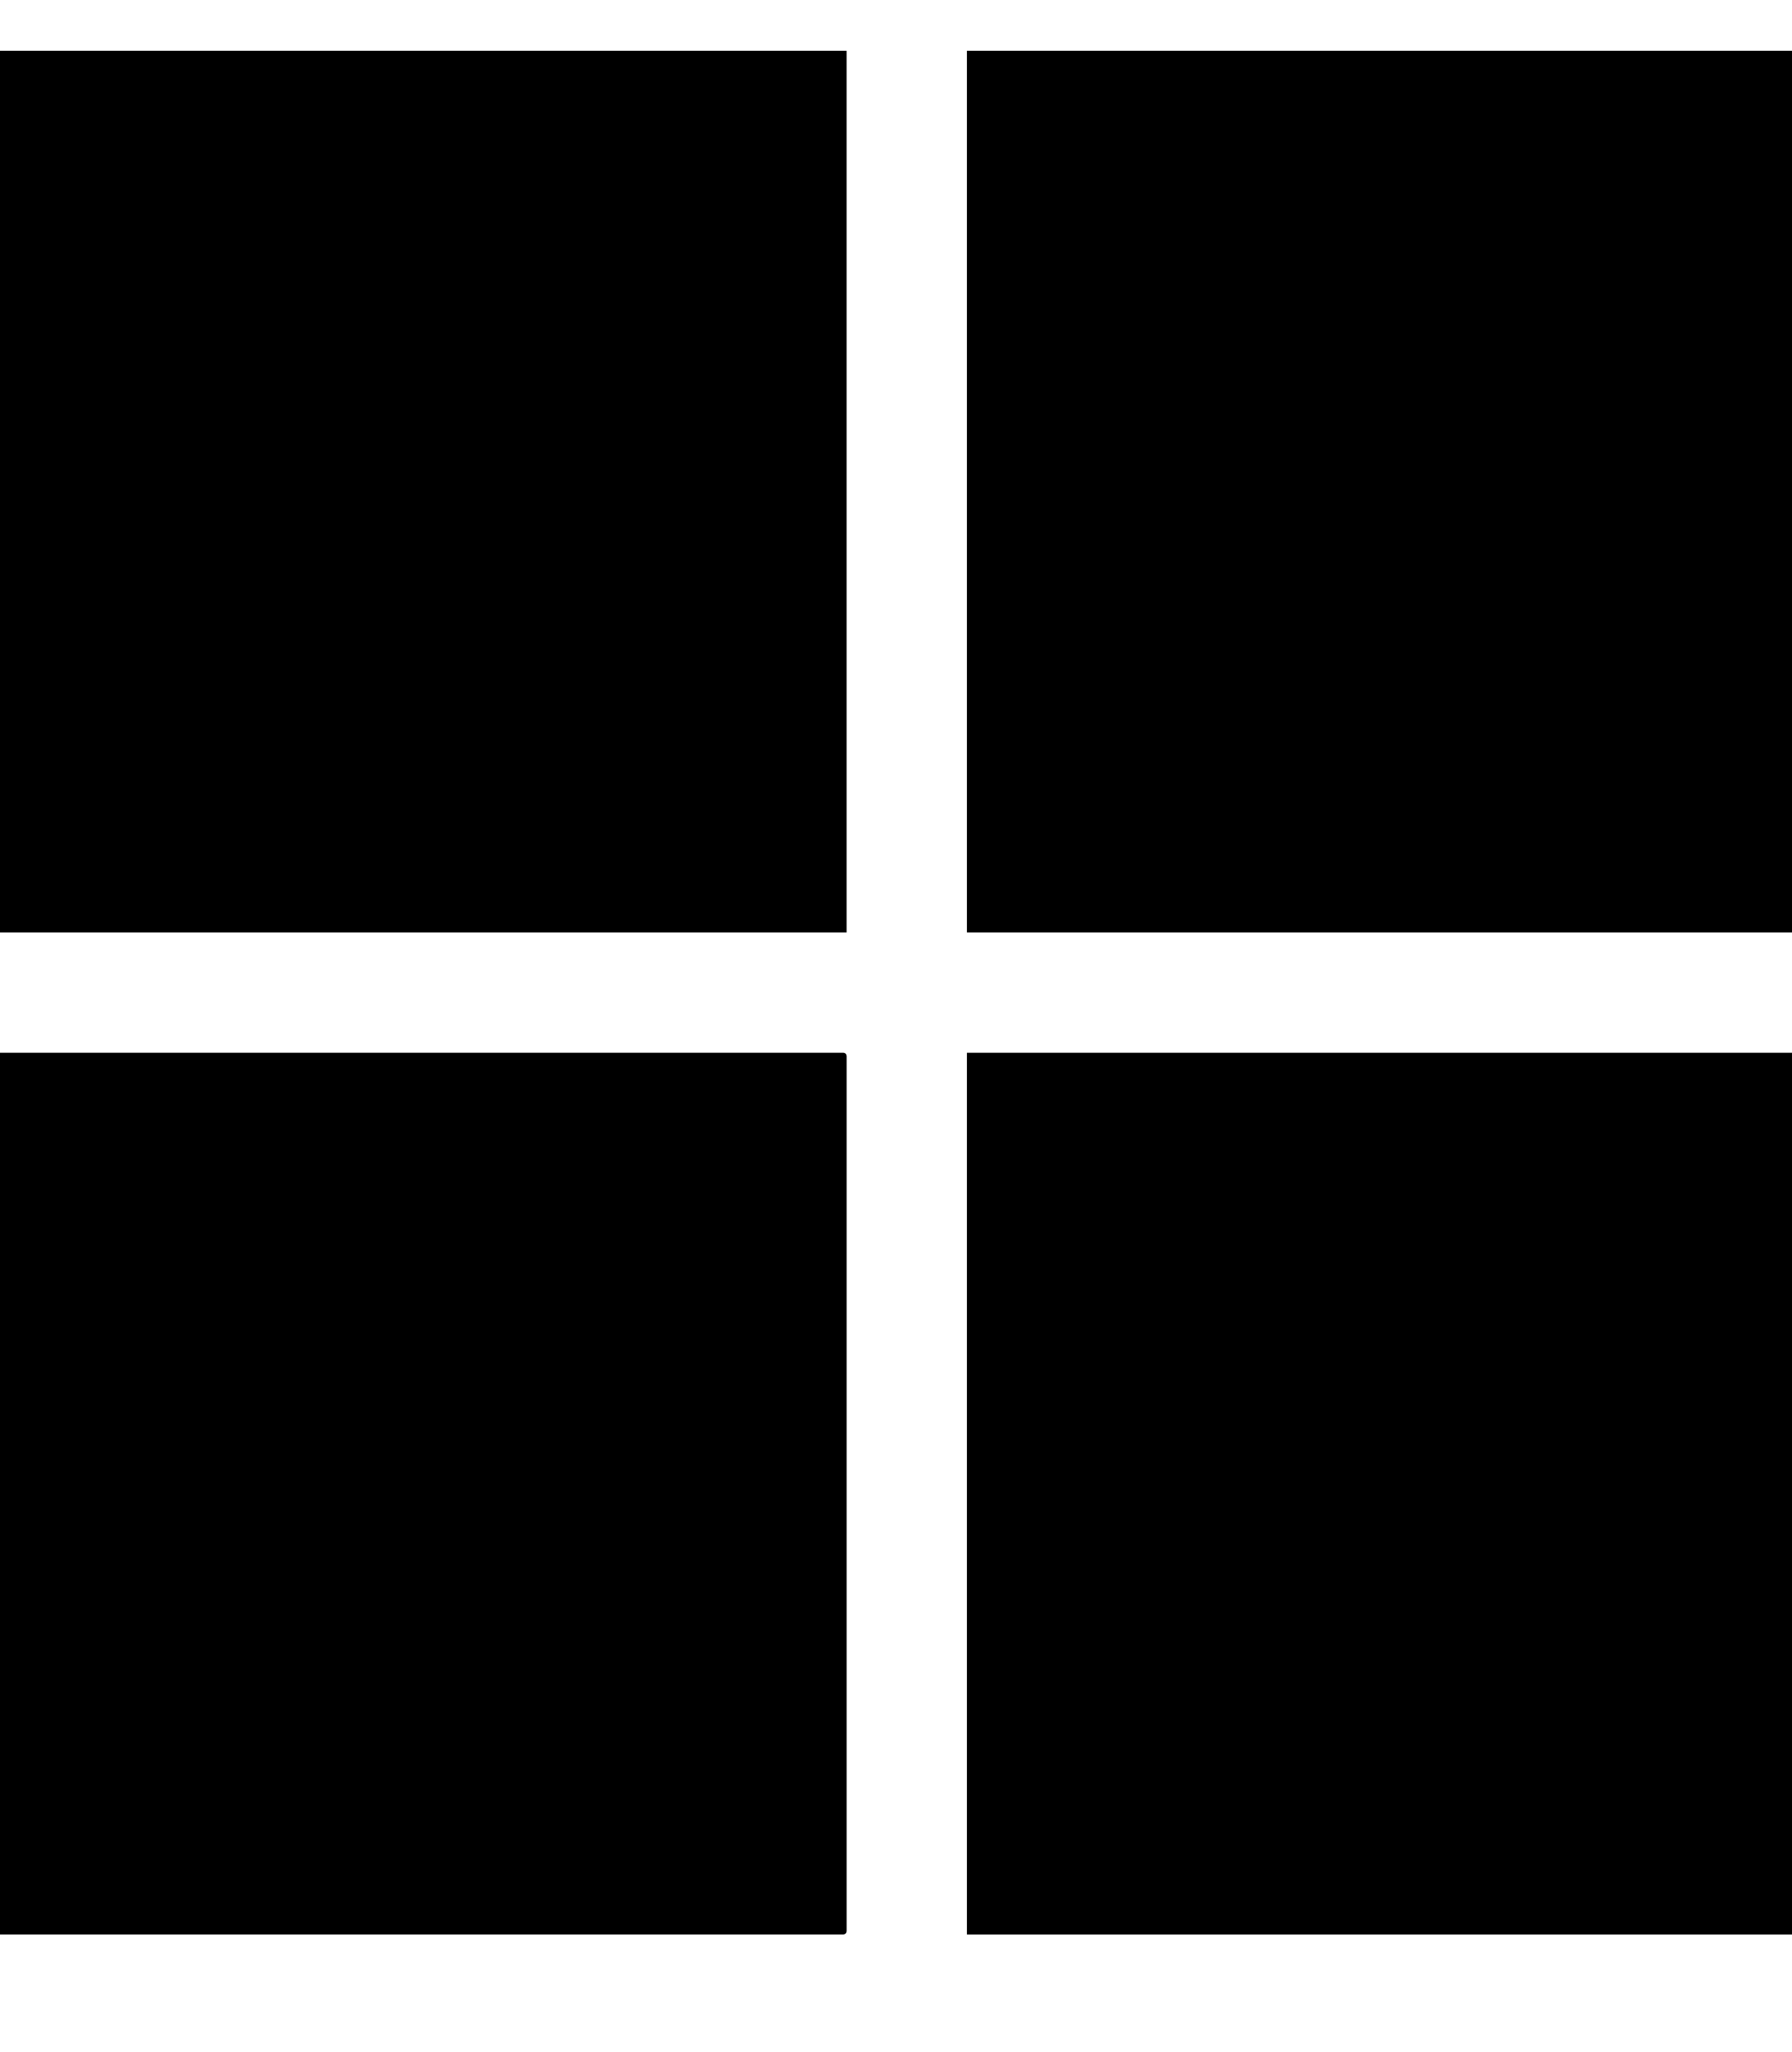
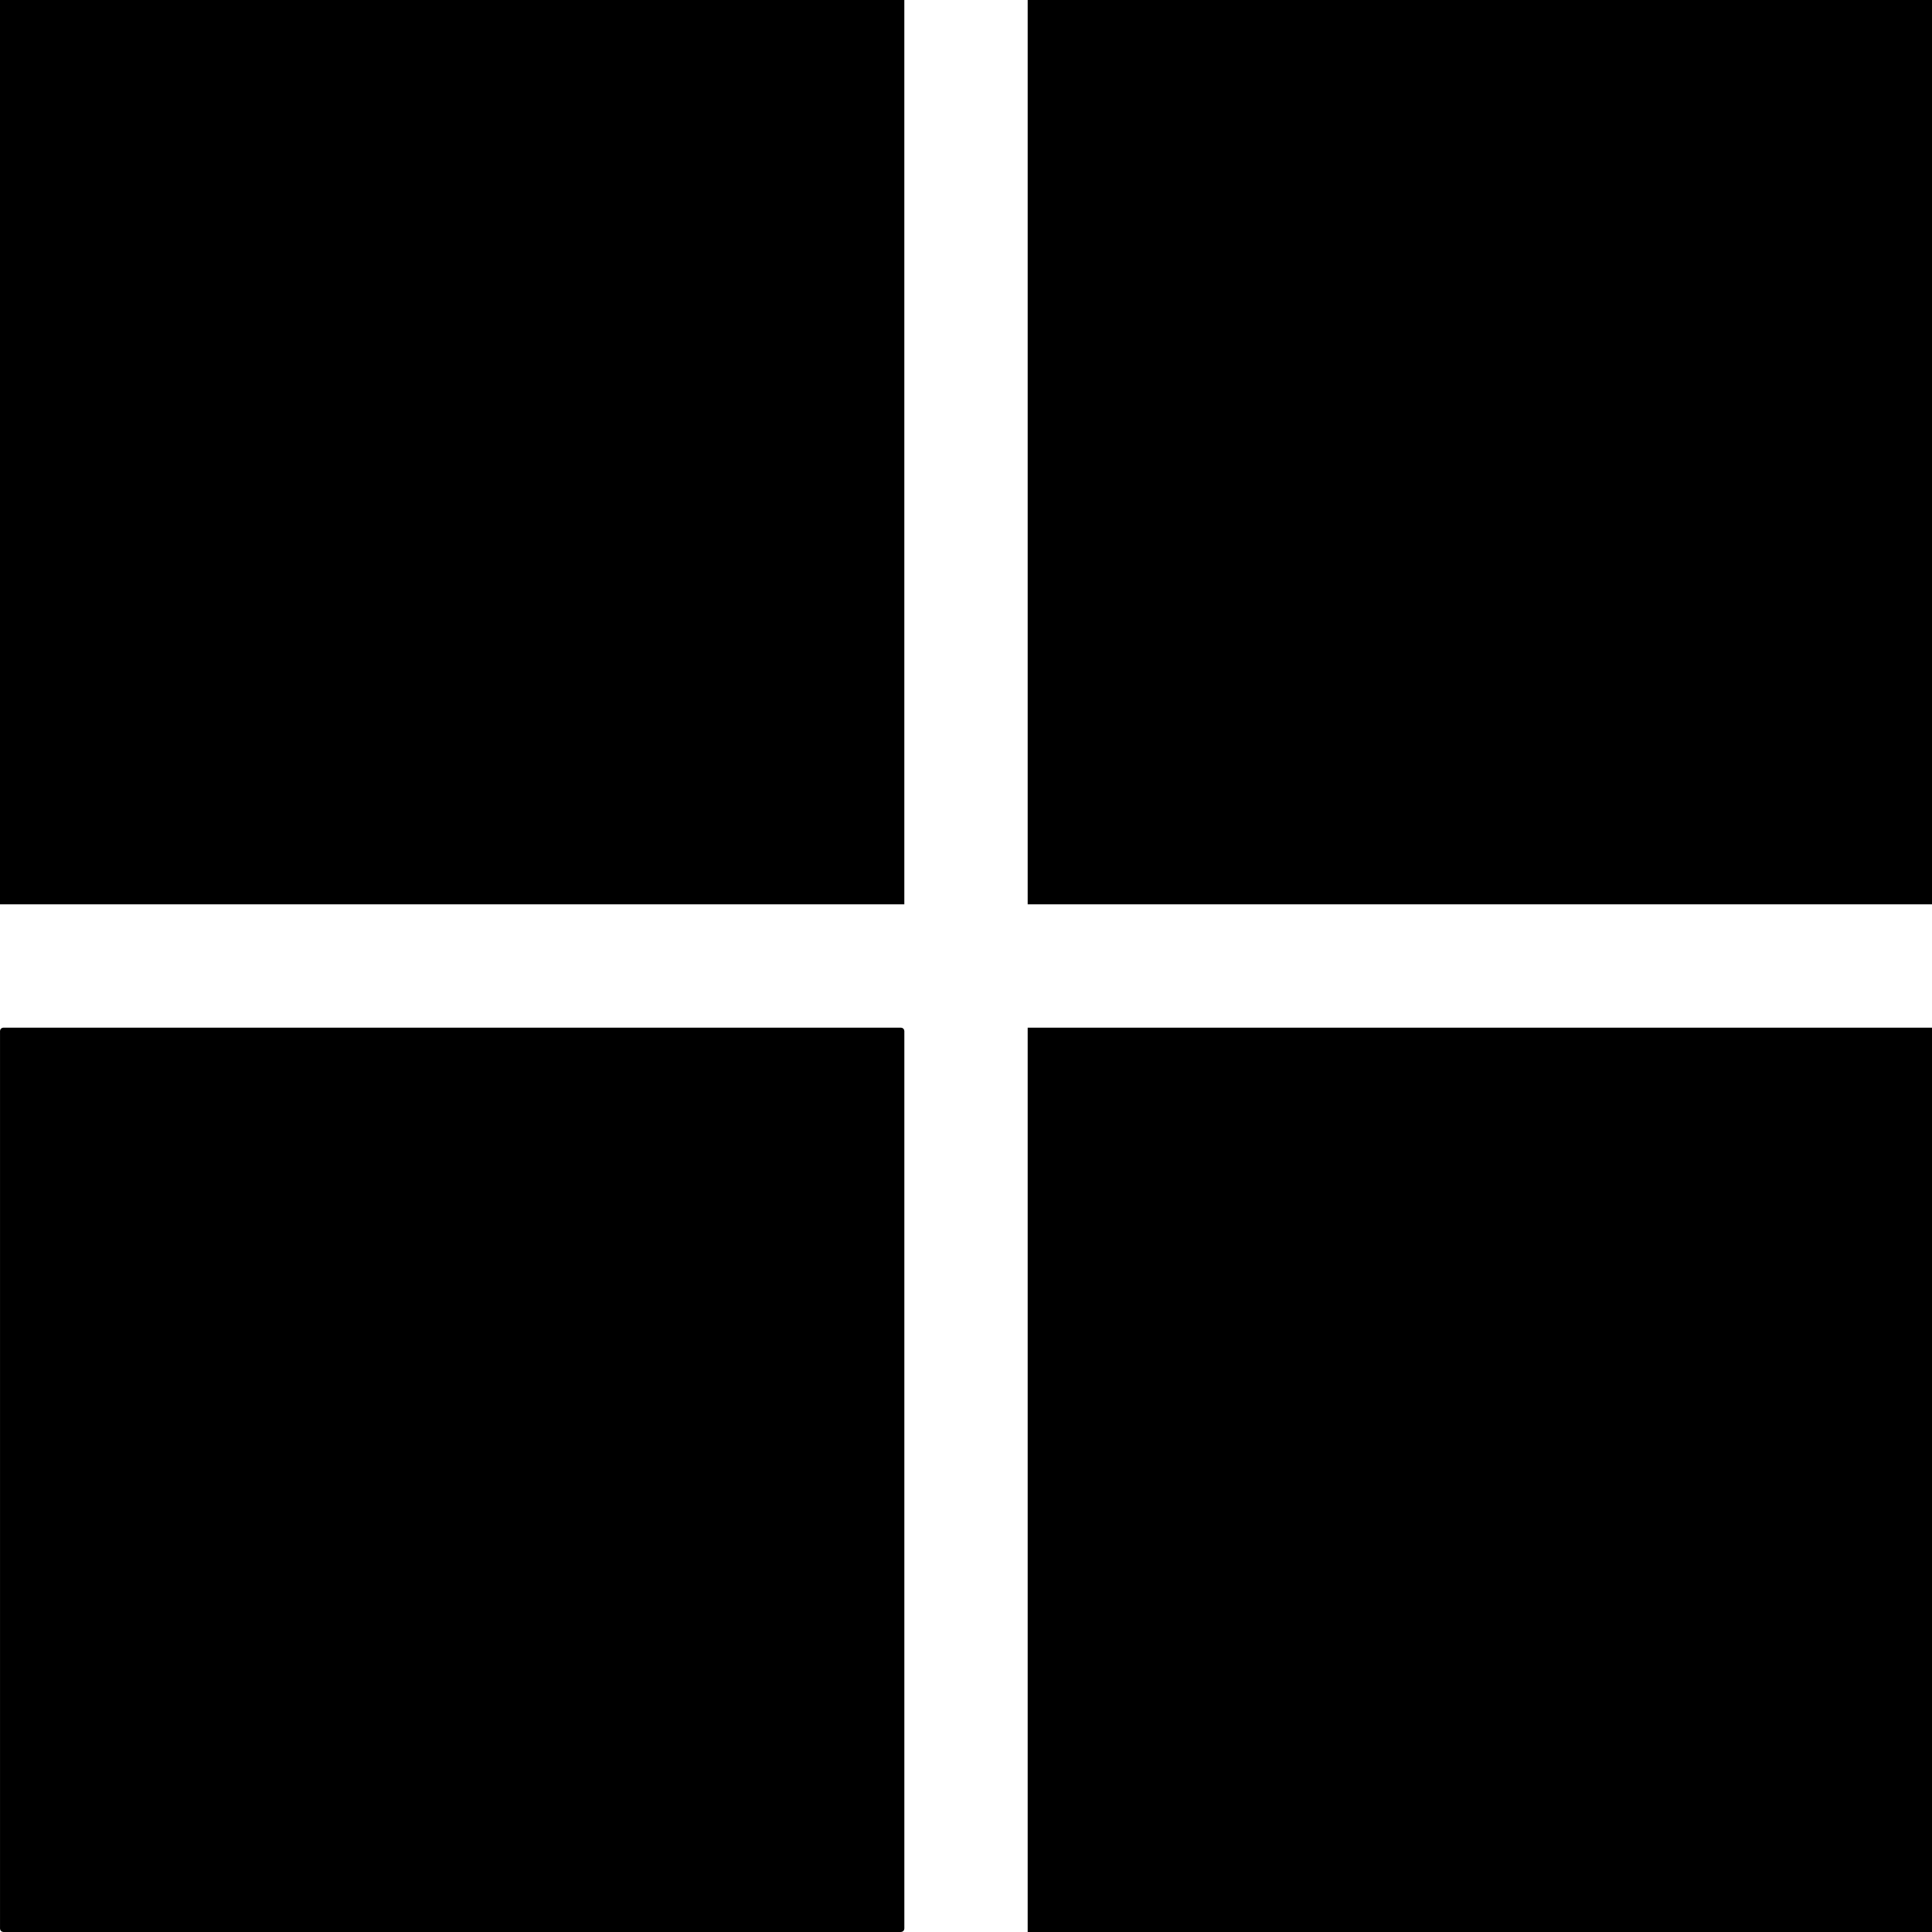
- <svg xmlns="http://www.w3.org/2000/svg" version="1.1" width="894" height="1024" viewBox="0 0 894 1024" id="svg3769">
+ <svg xmlns="http://www.w3.org/2000/svg" version="1.1" width="18" height="18" viewBox="0 0 18 18" id="svg3769">
  <defs id="defs3773" />
-   <g id="icomoon-ignore" />
-   <g id="icomoon-ignore-3" transform="translate(-0.001,204.802)" />
-   <g id="g3941">
+   <g id="icomoon-ignore" transform="translate(0,-1006)" />
+   <g id="icomoon-ignore-3" transform="translate(-0.001,-801.198)" />
+   <g id="g3941" transform="matrix(0.01914855,0,0,0.01914855,0.3361719,-0.4851731)">
    <rect ry="1.145" y="525.855" x="-17.037" height="438.982" width="438.982" id="rect3870" style="fill:#000000;stroke:#000000;stroke-width:1.018" />
    <rect ry="0" y="525.865" x="482.972" height="438.982" width="438.982" id="rect3870-6" style="fill:#000000;stroke:#000000;stroke-width:1.018" />
    <rect ry="0" y="25.846" x="-17.047" height="438.982" width="438.982" id="rect3870-6-7" style="fill:#000000;stroke:#000000;stroke-width:1.018" />
    <rect ry="0" y="25.846" x="482.972" height="438.982" width="438.982" id="rect3870-6-5" style="fill:#000000;stroke:#000000;stroke-width:1.018" />
  </g>
</svg>
